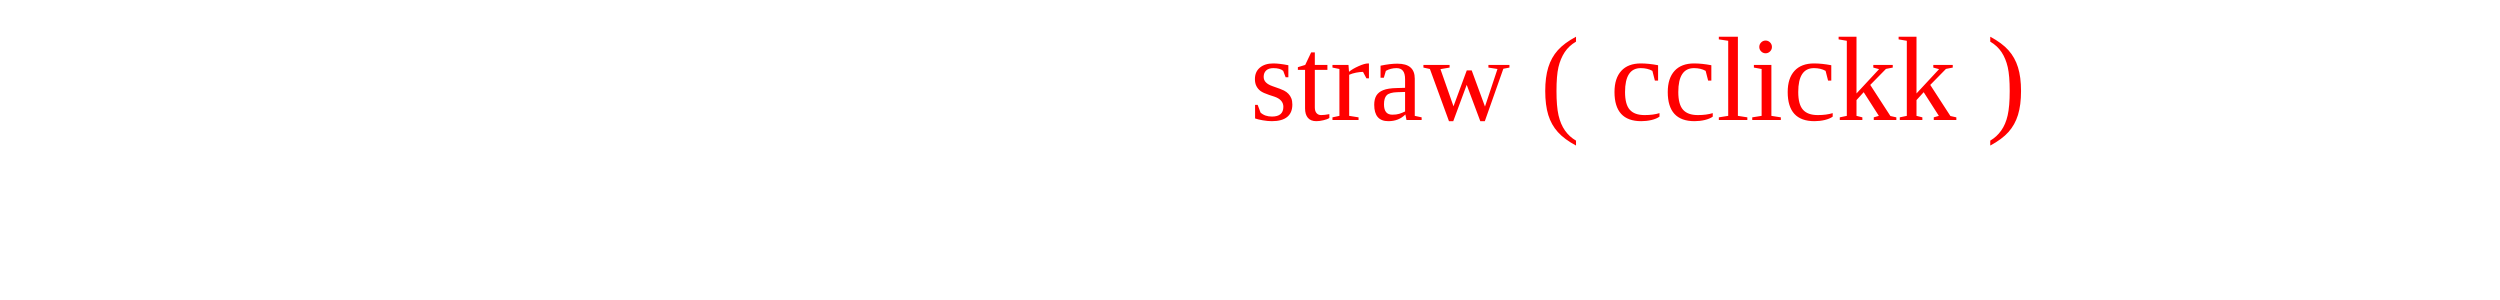
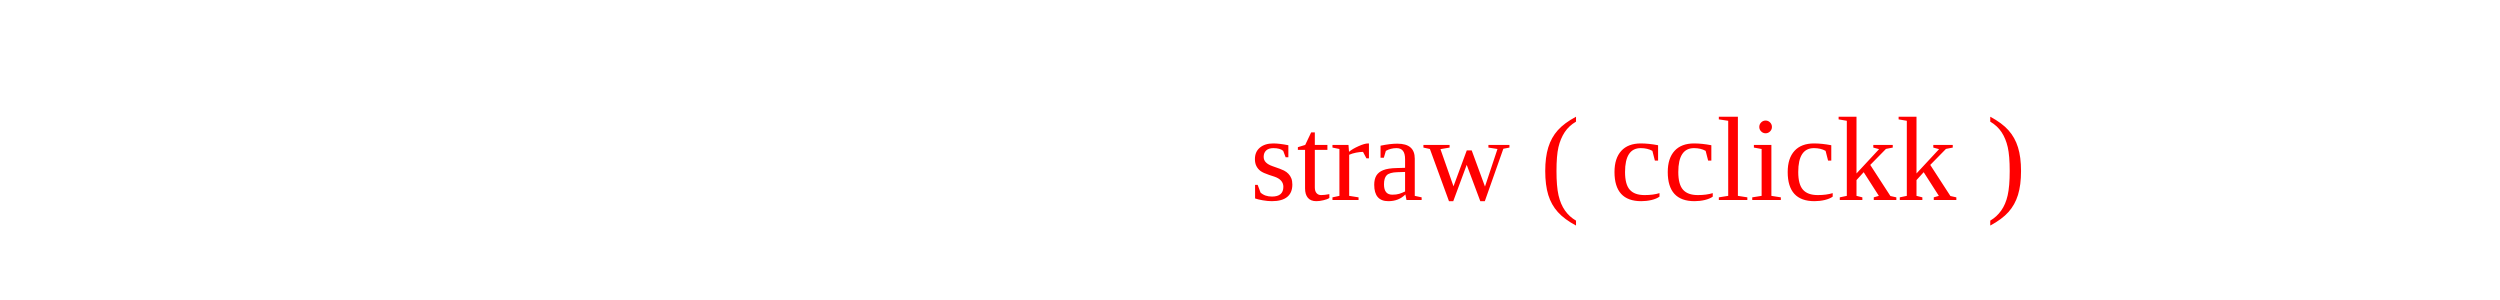
<svg xmlns="http://www.w3.org/2000/svg" width="500" height="60">
  <a href="https://t0rchbearer.straw.page/">
-     <text x="250" y="24" fill="#FF0000" font-size="24">
+     <text x="250" y="40" fill="#FF0000" font-size="24">
      straw ( cclickk )
    </text>
  </a>
</svg>
